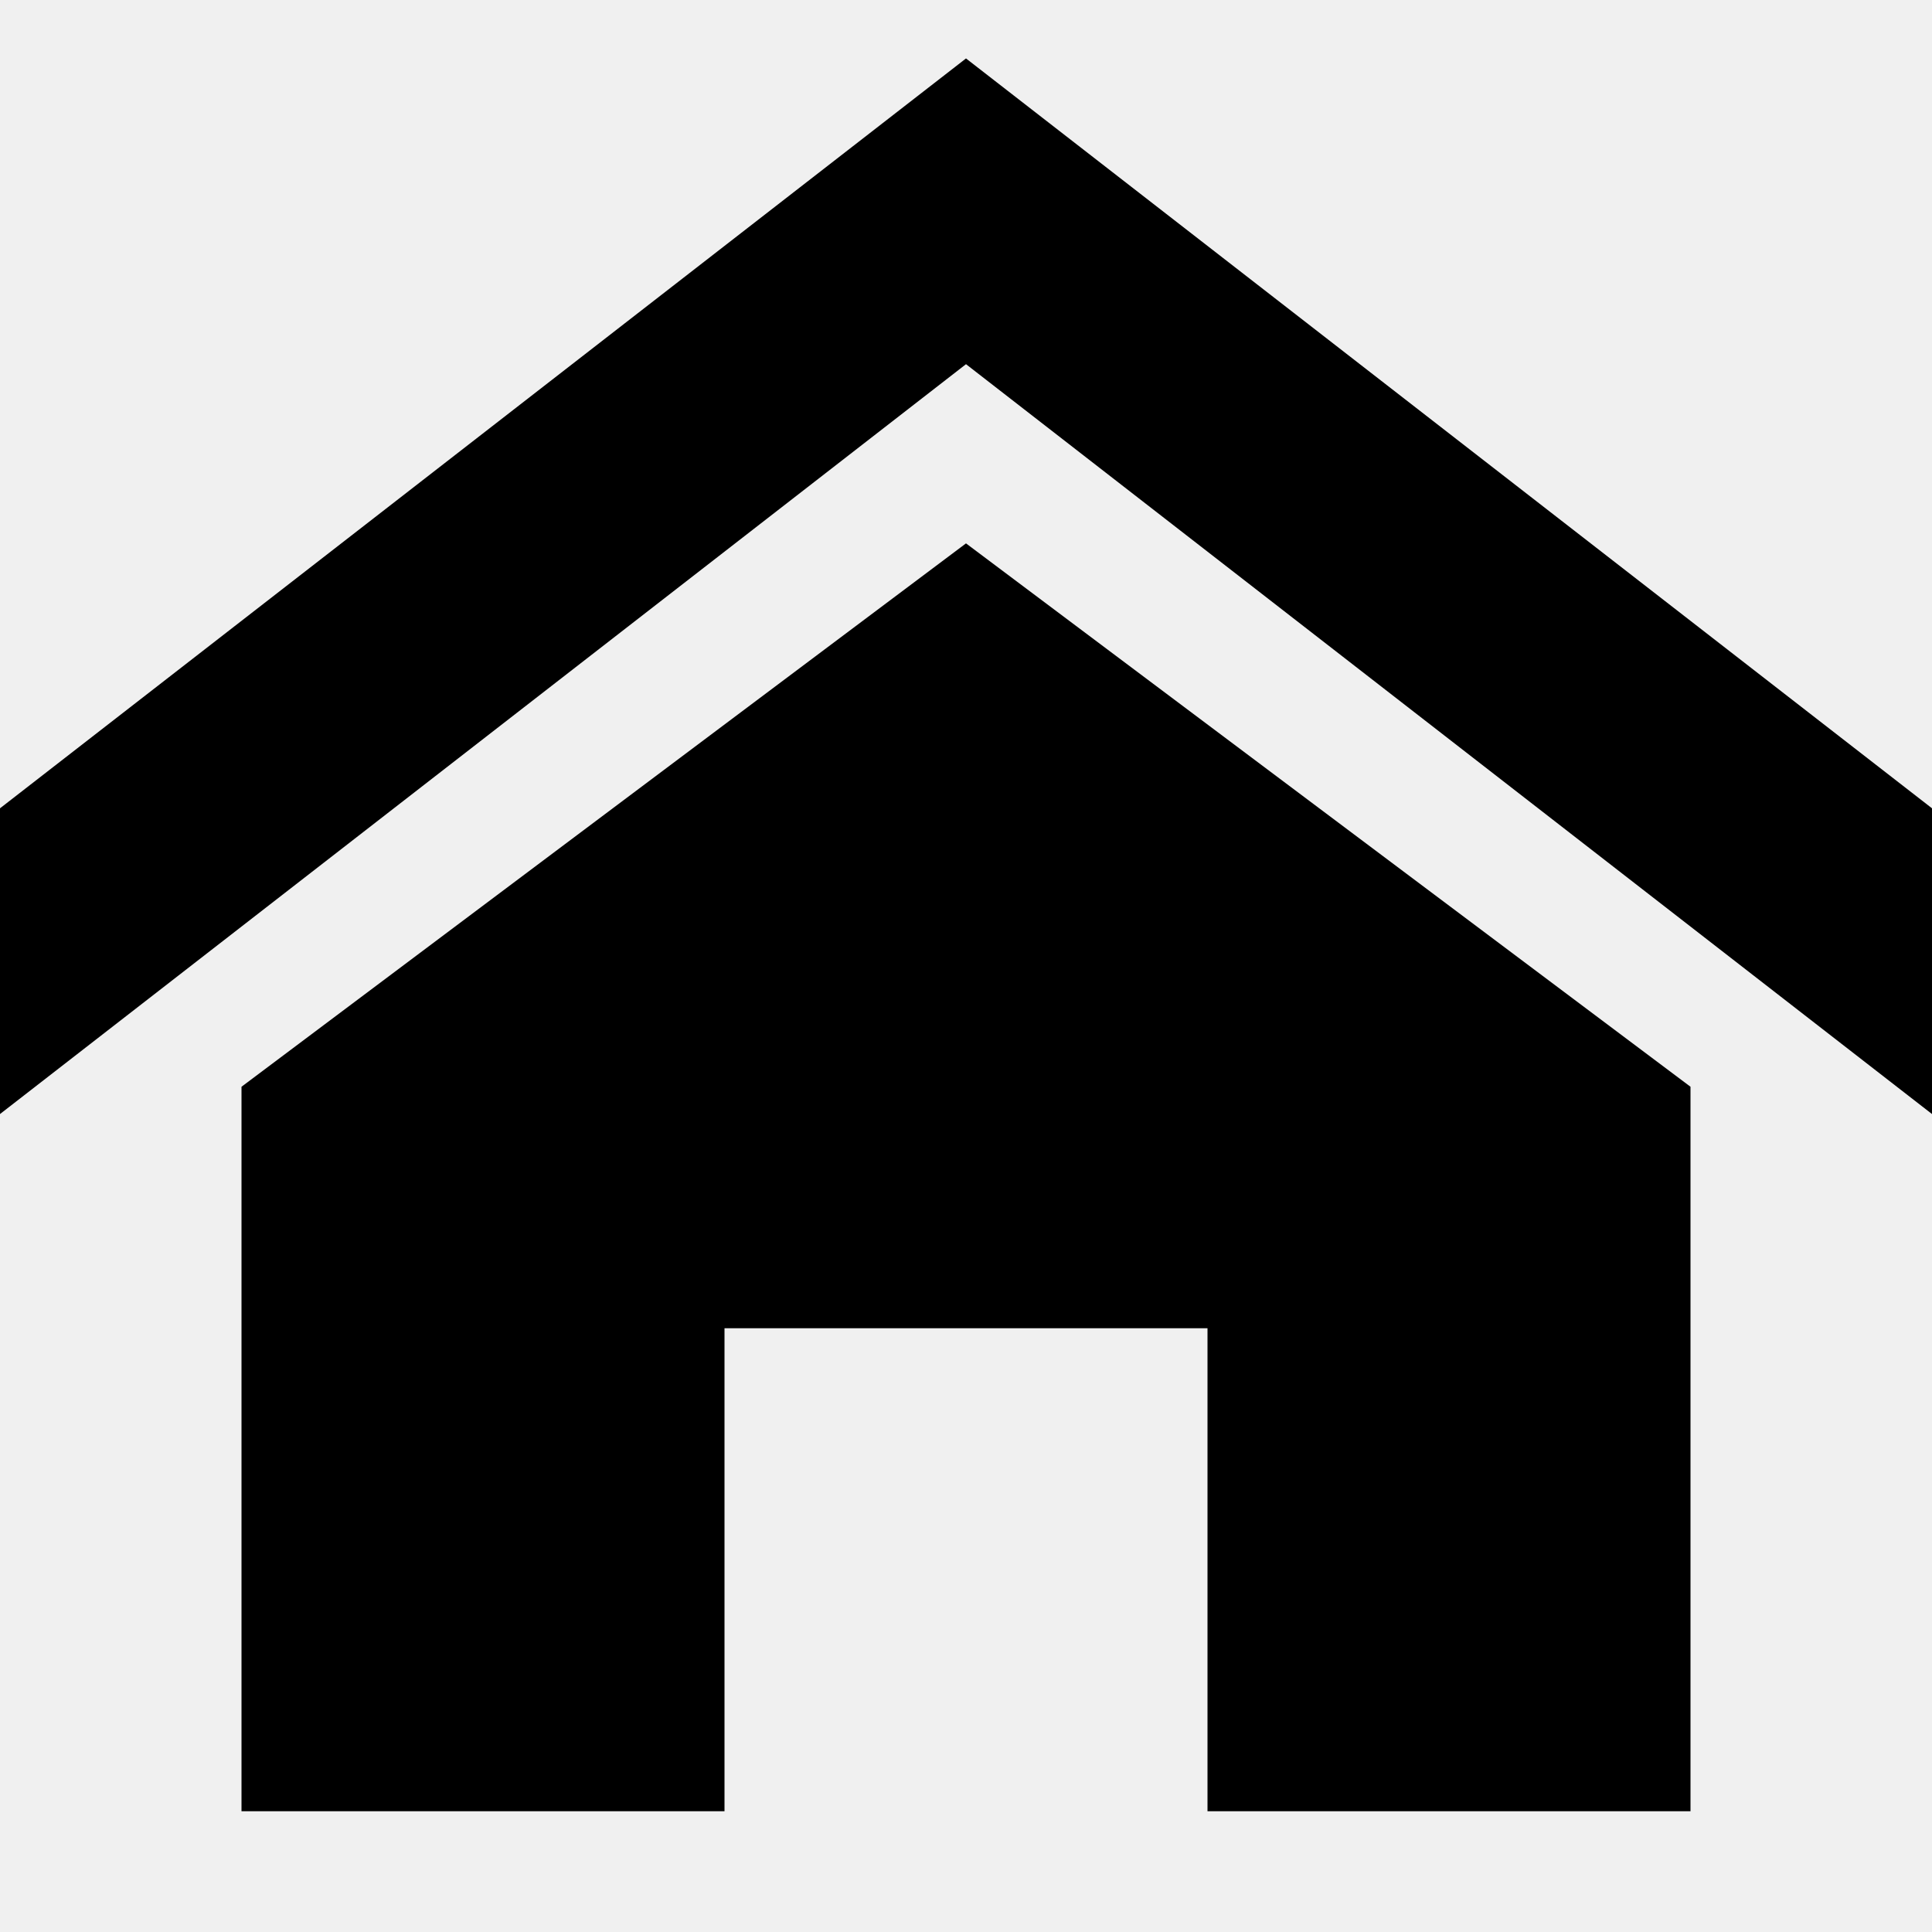
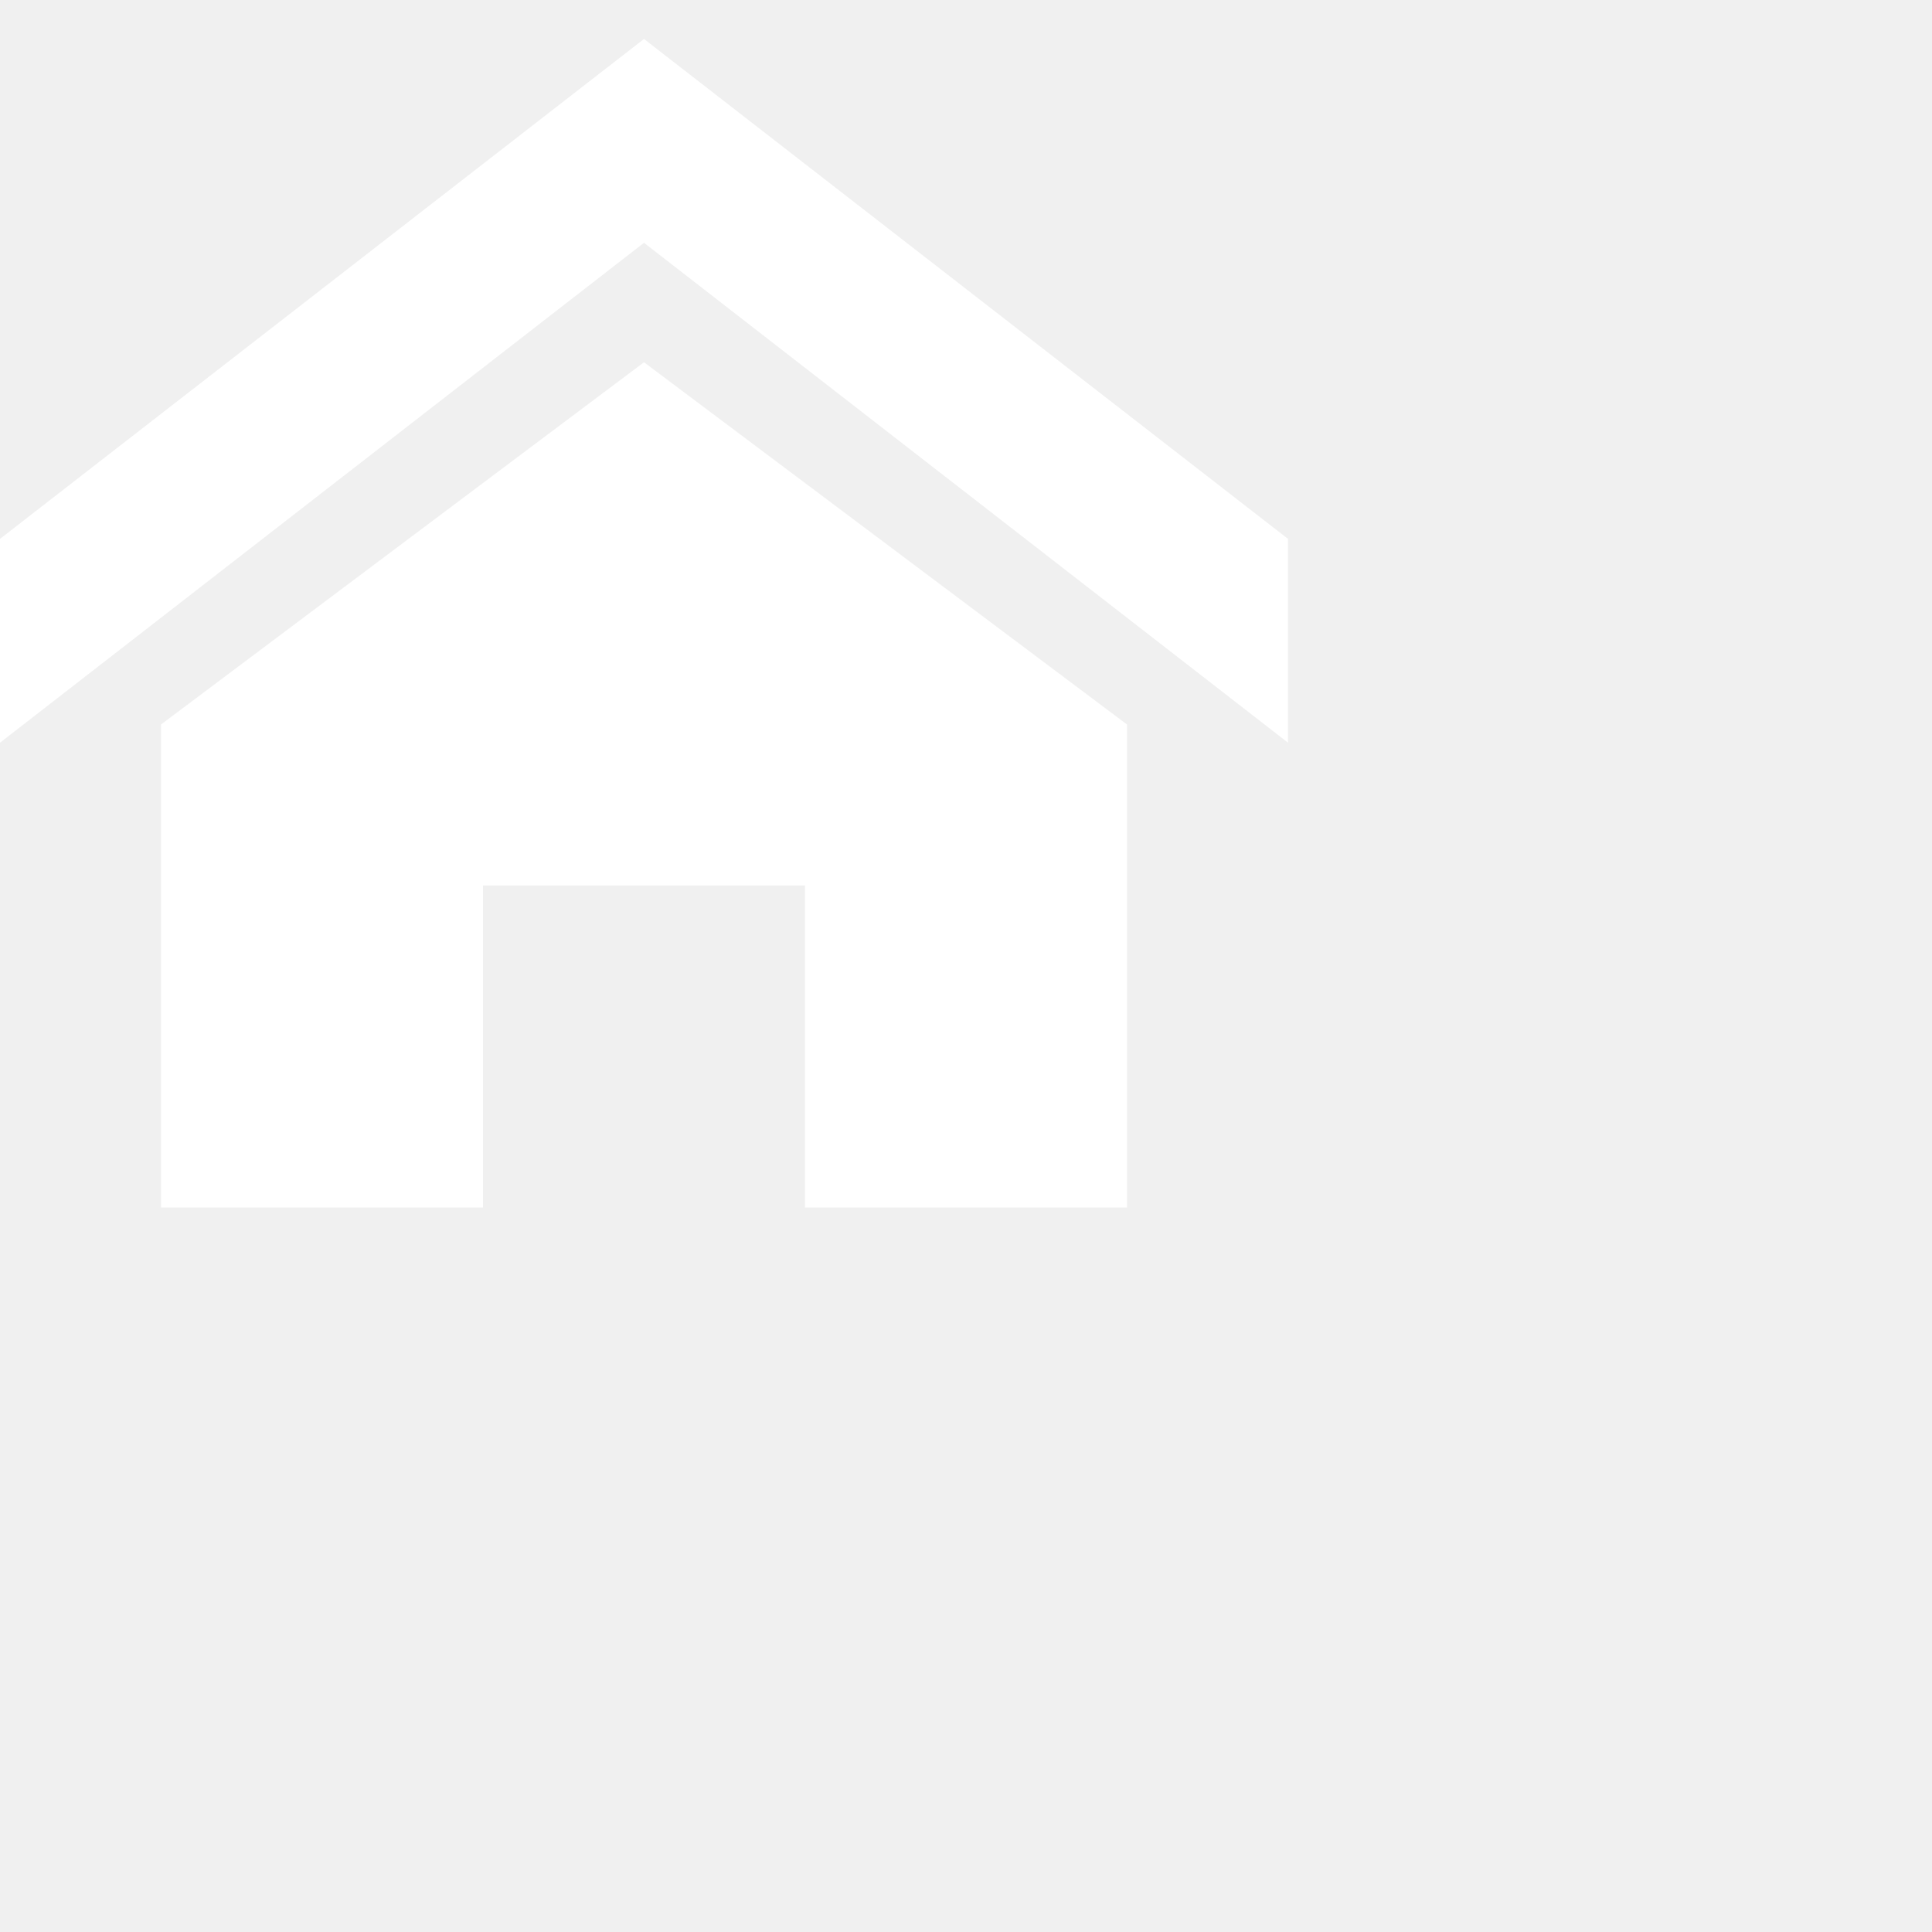
- <svg xmlns="http://www.w3.org/2000/svg" version="1.1" width="16" height="16" viewBox="0 0 16 16">
-   <path fill="#000000" d="M16 9.226l-8-6.21-8 6.21v-2.532l8-6.21 8 6.21zM14 9v6h-4v-4h-4v4h-4v-6l6-4.5z" />
+ <svg xmlns="http://www.w3.org/2000/svg" version="1.1" width="24" height="24" viewBox="0 0 24 24">
+   <path fill="#ffffff" d="M16 9.226l-8-6.21-8 6.21v-2.532l8-6.21 8 6.21zM14 9v6h-4v-4h-4v4h-4v-6l6-4.5z" />
</svg>
